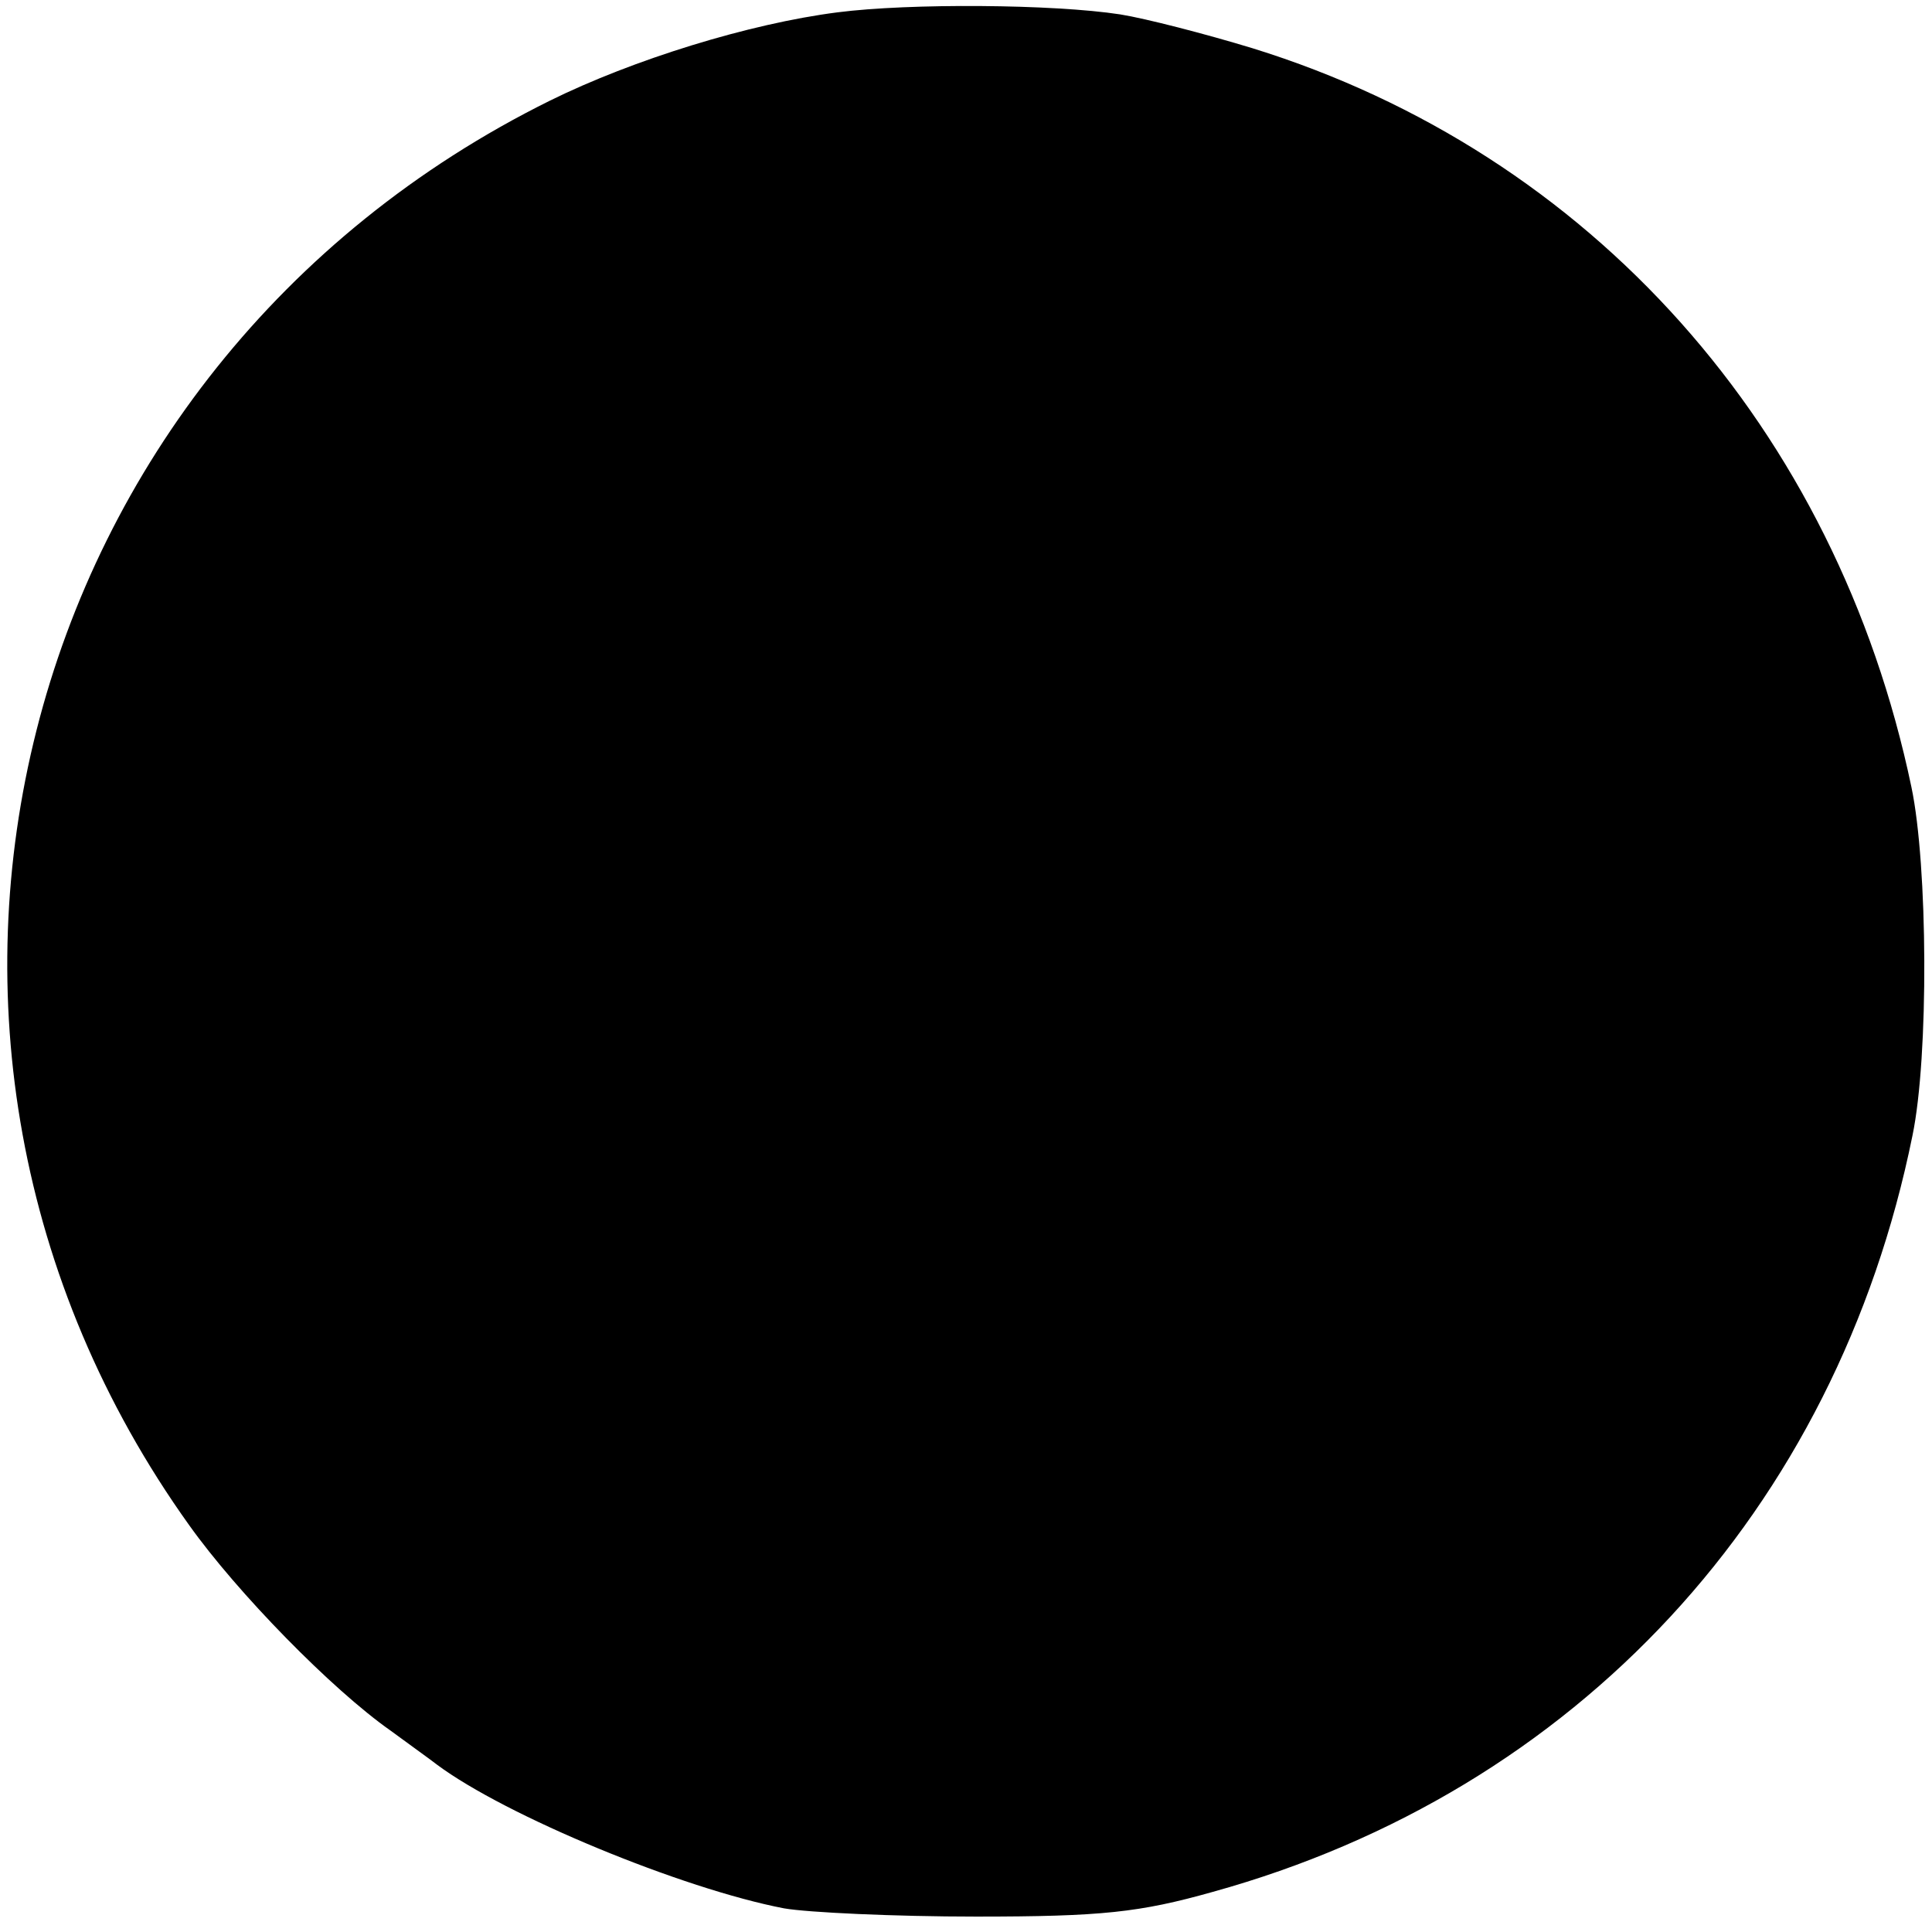
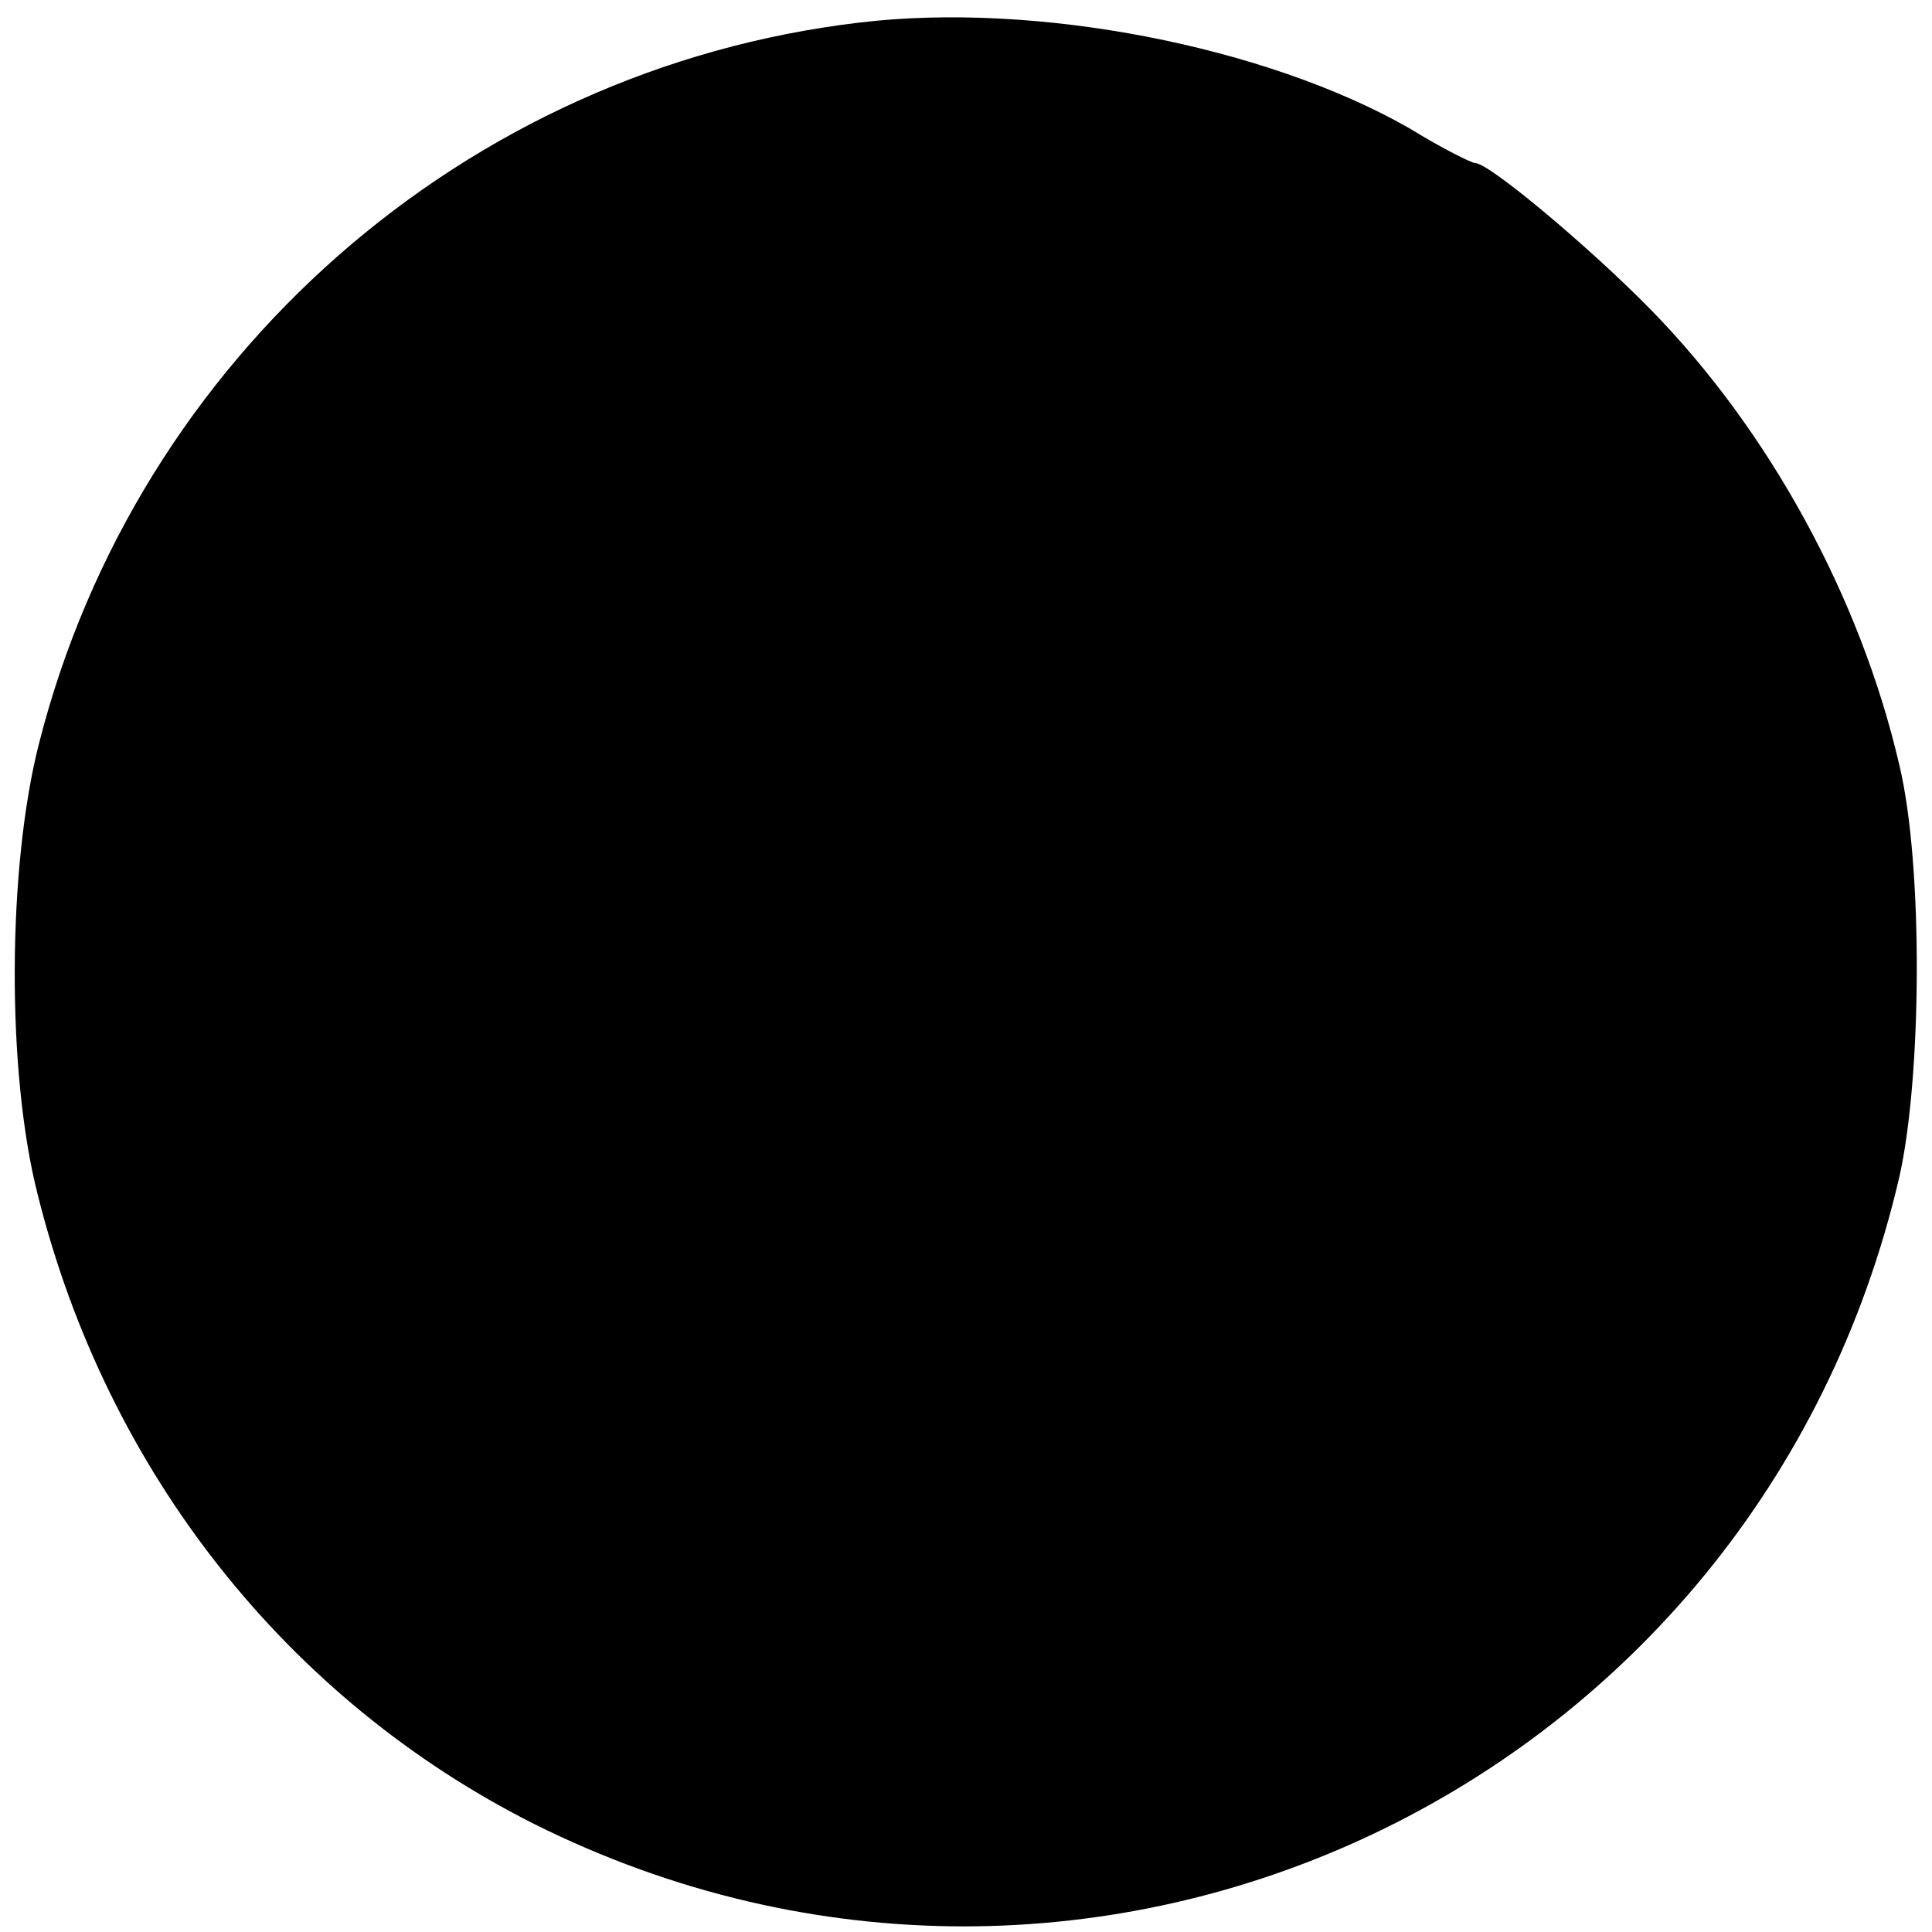
- <svg xmlns="http://www.w3.org/2000/svg" version="1.0" width="188pt" height="188pt" viewBox="0 0 188 188" preserveAspectRatio="xMidYMid meet">
-   <g transform="translate(0,188) scale(0.1,-0.1)" fill="#000000" stroke="none">
-     <path d="M815 1868 c-86 -11 -199 -46 -280 -86 -525 -260 -690 -912 -351 -1386 47 -66 139 -160 196 -200 19 -14 40 -29 45 -33 67 -50 239 -121 338 -140 23 -4 107 -8 187 -8 122 0 159 4 230 24 354 98 607 371 681 736 16 77 15 263 -1 339 -73 349 -312 617 -641 719 -46 14 -104 29 -129 33 -65 10 -205 11 -275 2z" />
+ <svg xmlns="http://www.w3.org/2000/svg" version="1.0" width="154pt" height="154pt" viewBox="0 0 154 154" preserveAspectRatio="xMidYMid meet">
+   <g transform="translate(0,154) scale(0.1,-0.1)" fill="#000000" stroke="none">
+     <path d="M685 1522 c-314 -37 -576 -267 -654 -575 -25 -98 -26 -261 -1 -359 55 -221 199 -403 396 -502 445 -222 975 29 1088 516 18 80 19 249 0 328 -31 134 -104 267 -198 363 -49 50 -129 117 -140 117 -3 0 -27 12 -53 28 -114 65 -297 101 -438 84z" />
  </g>
</svg>
